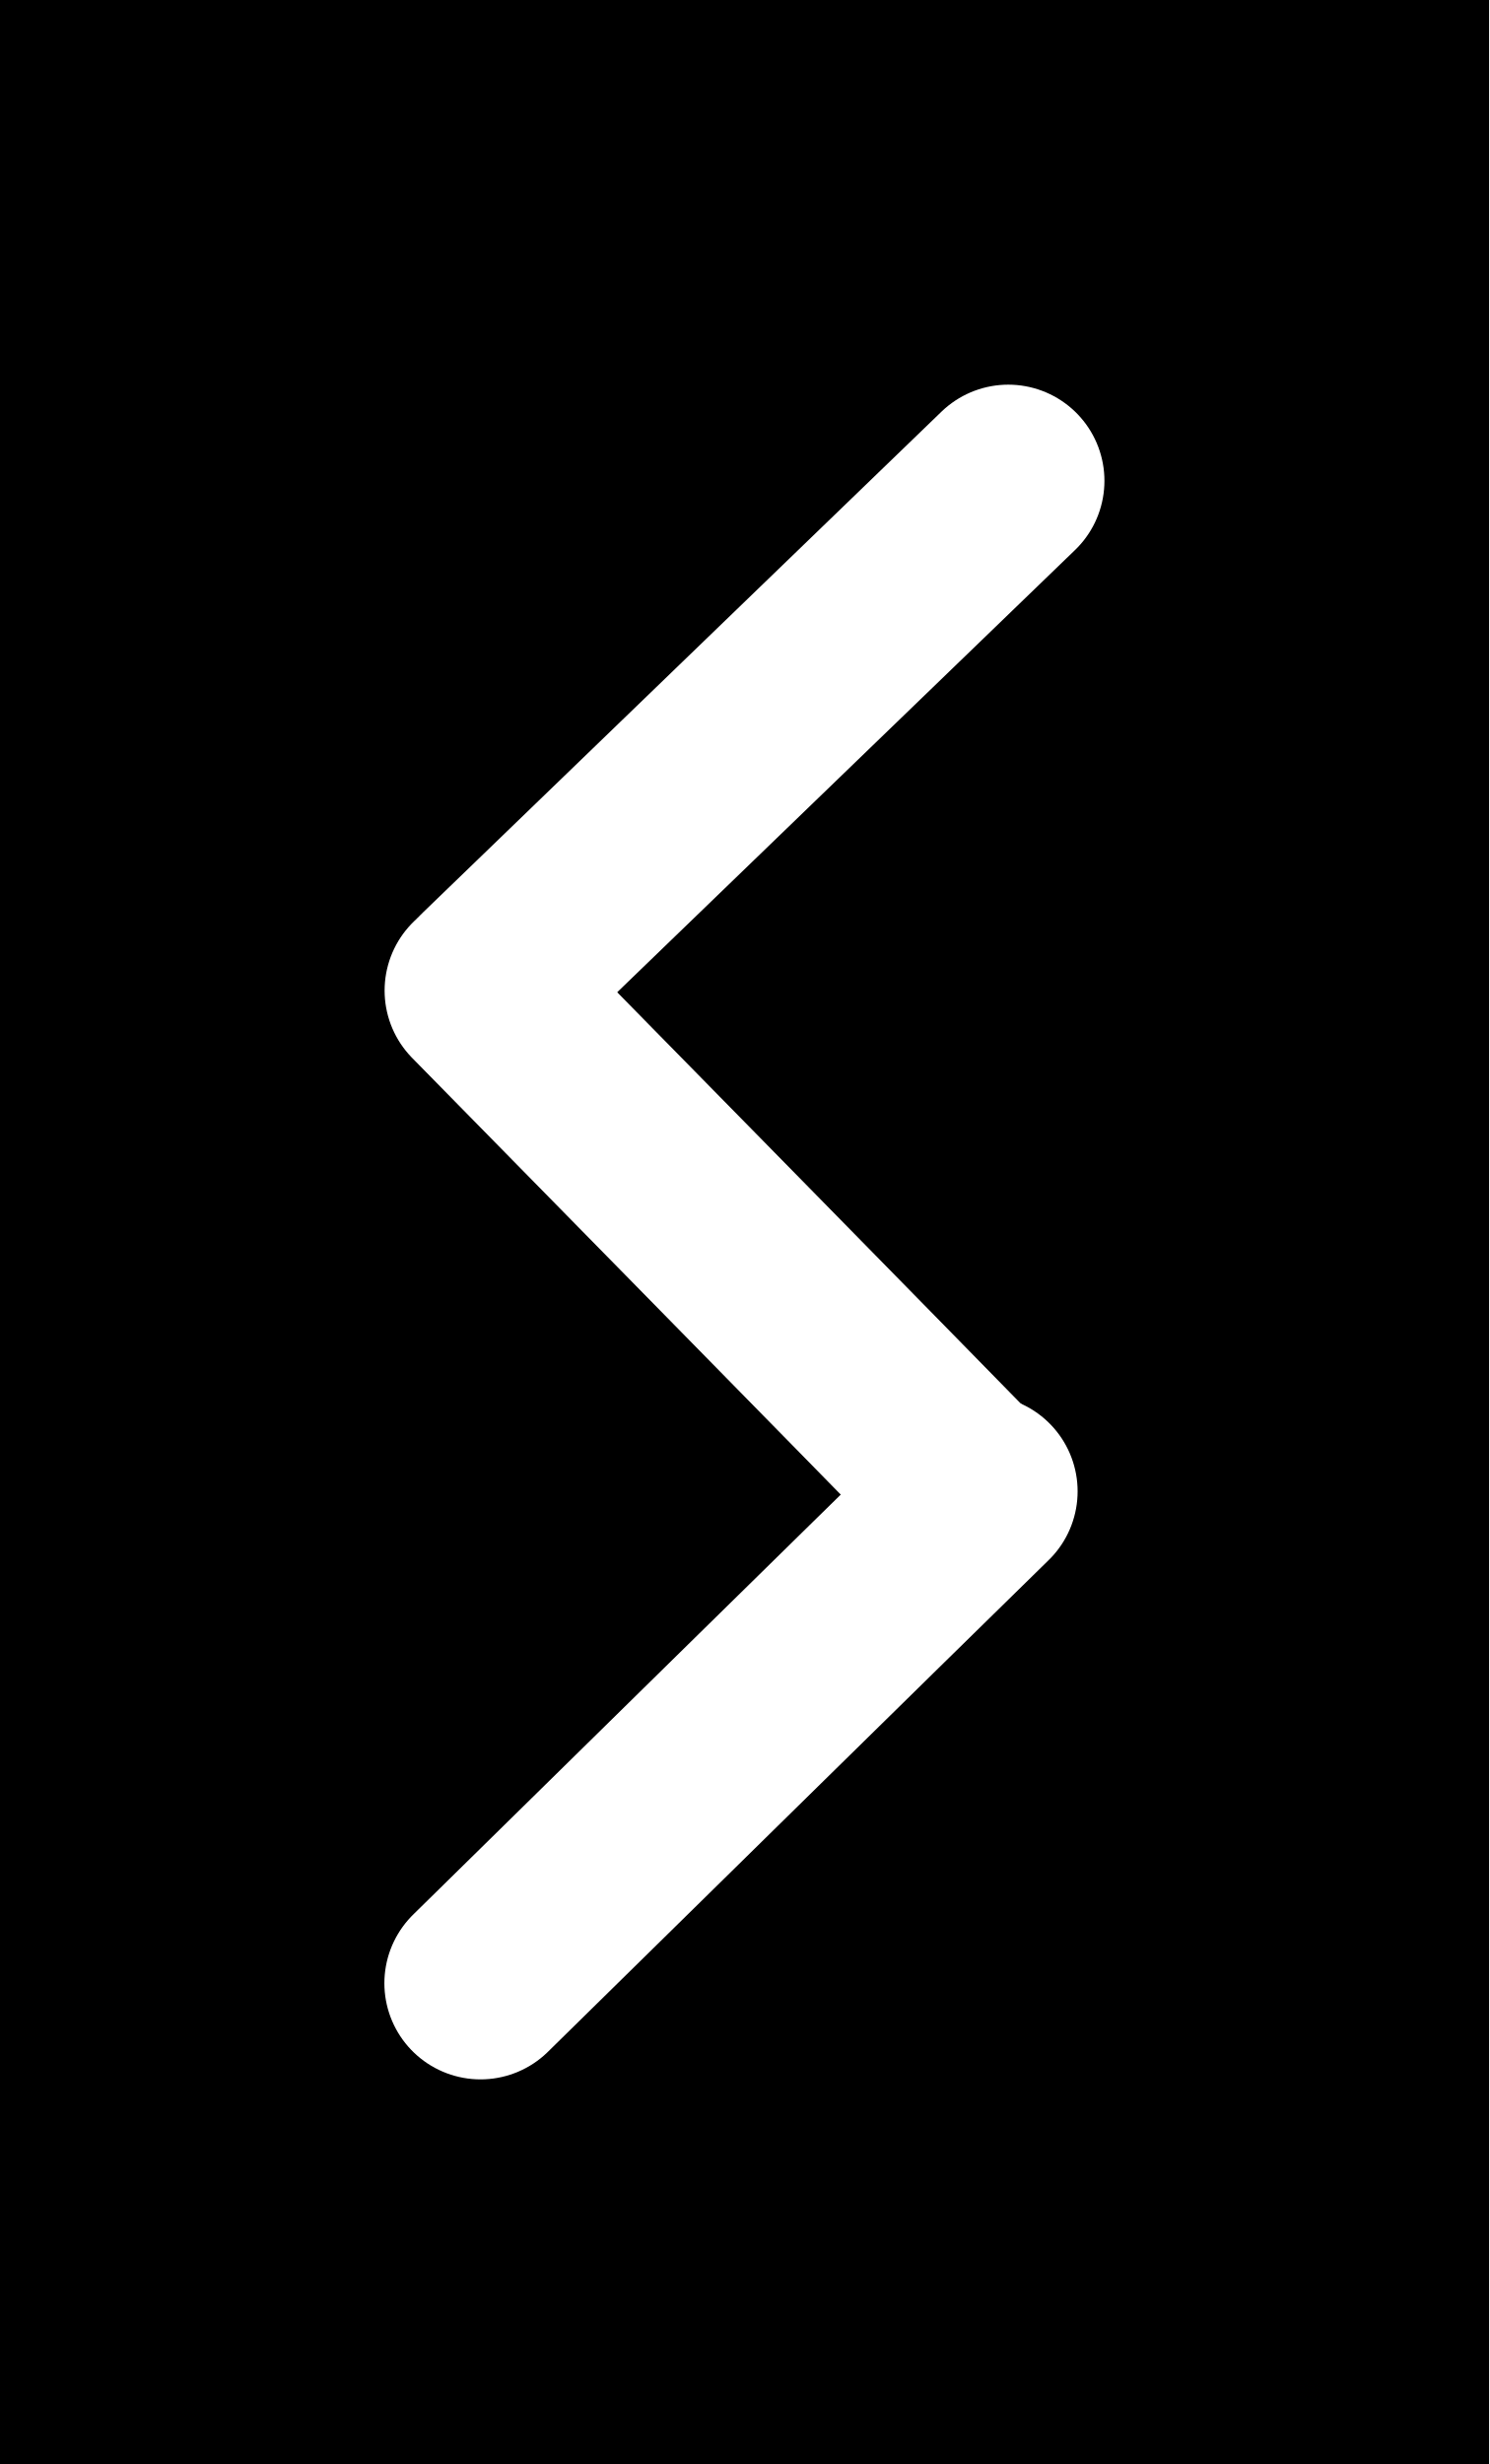
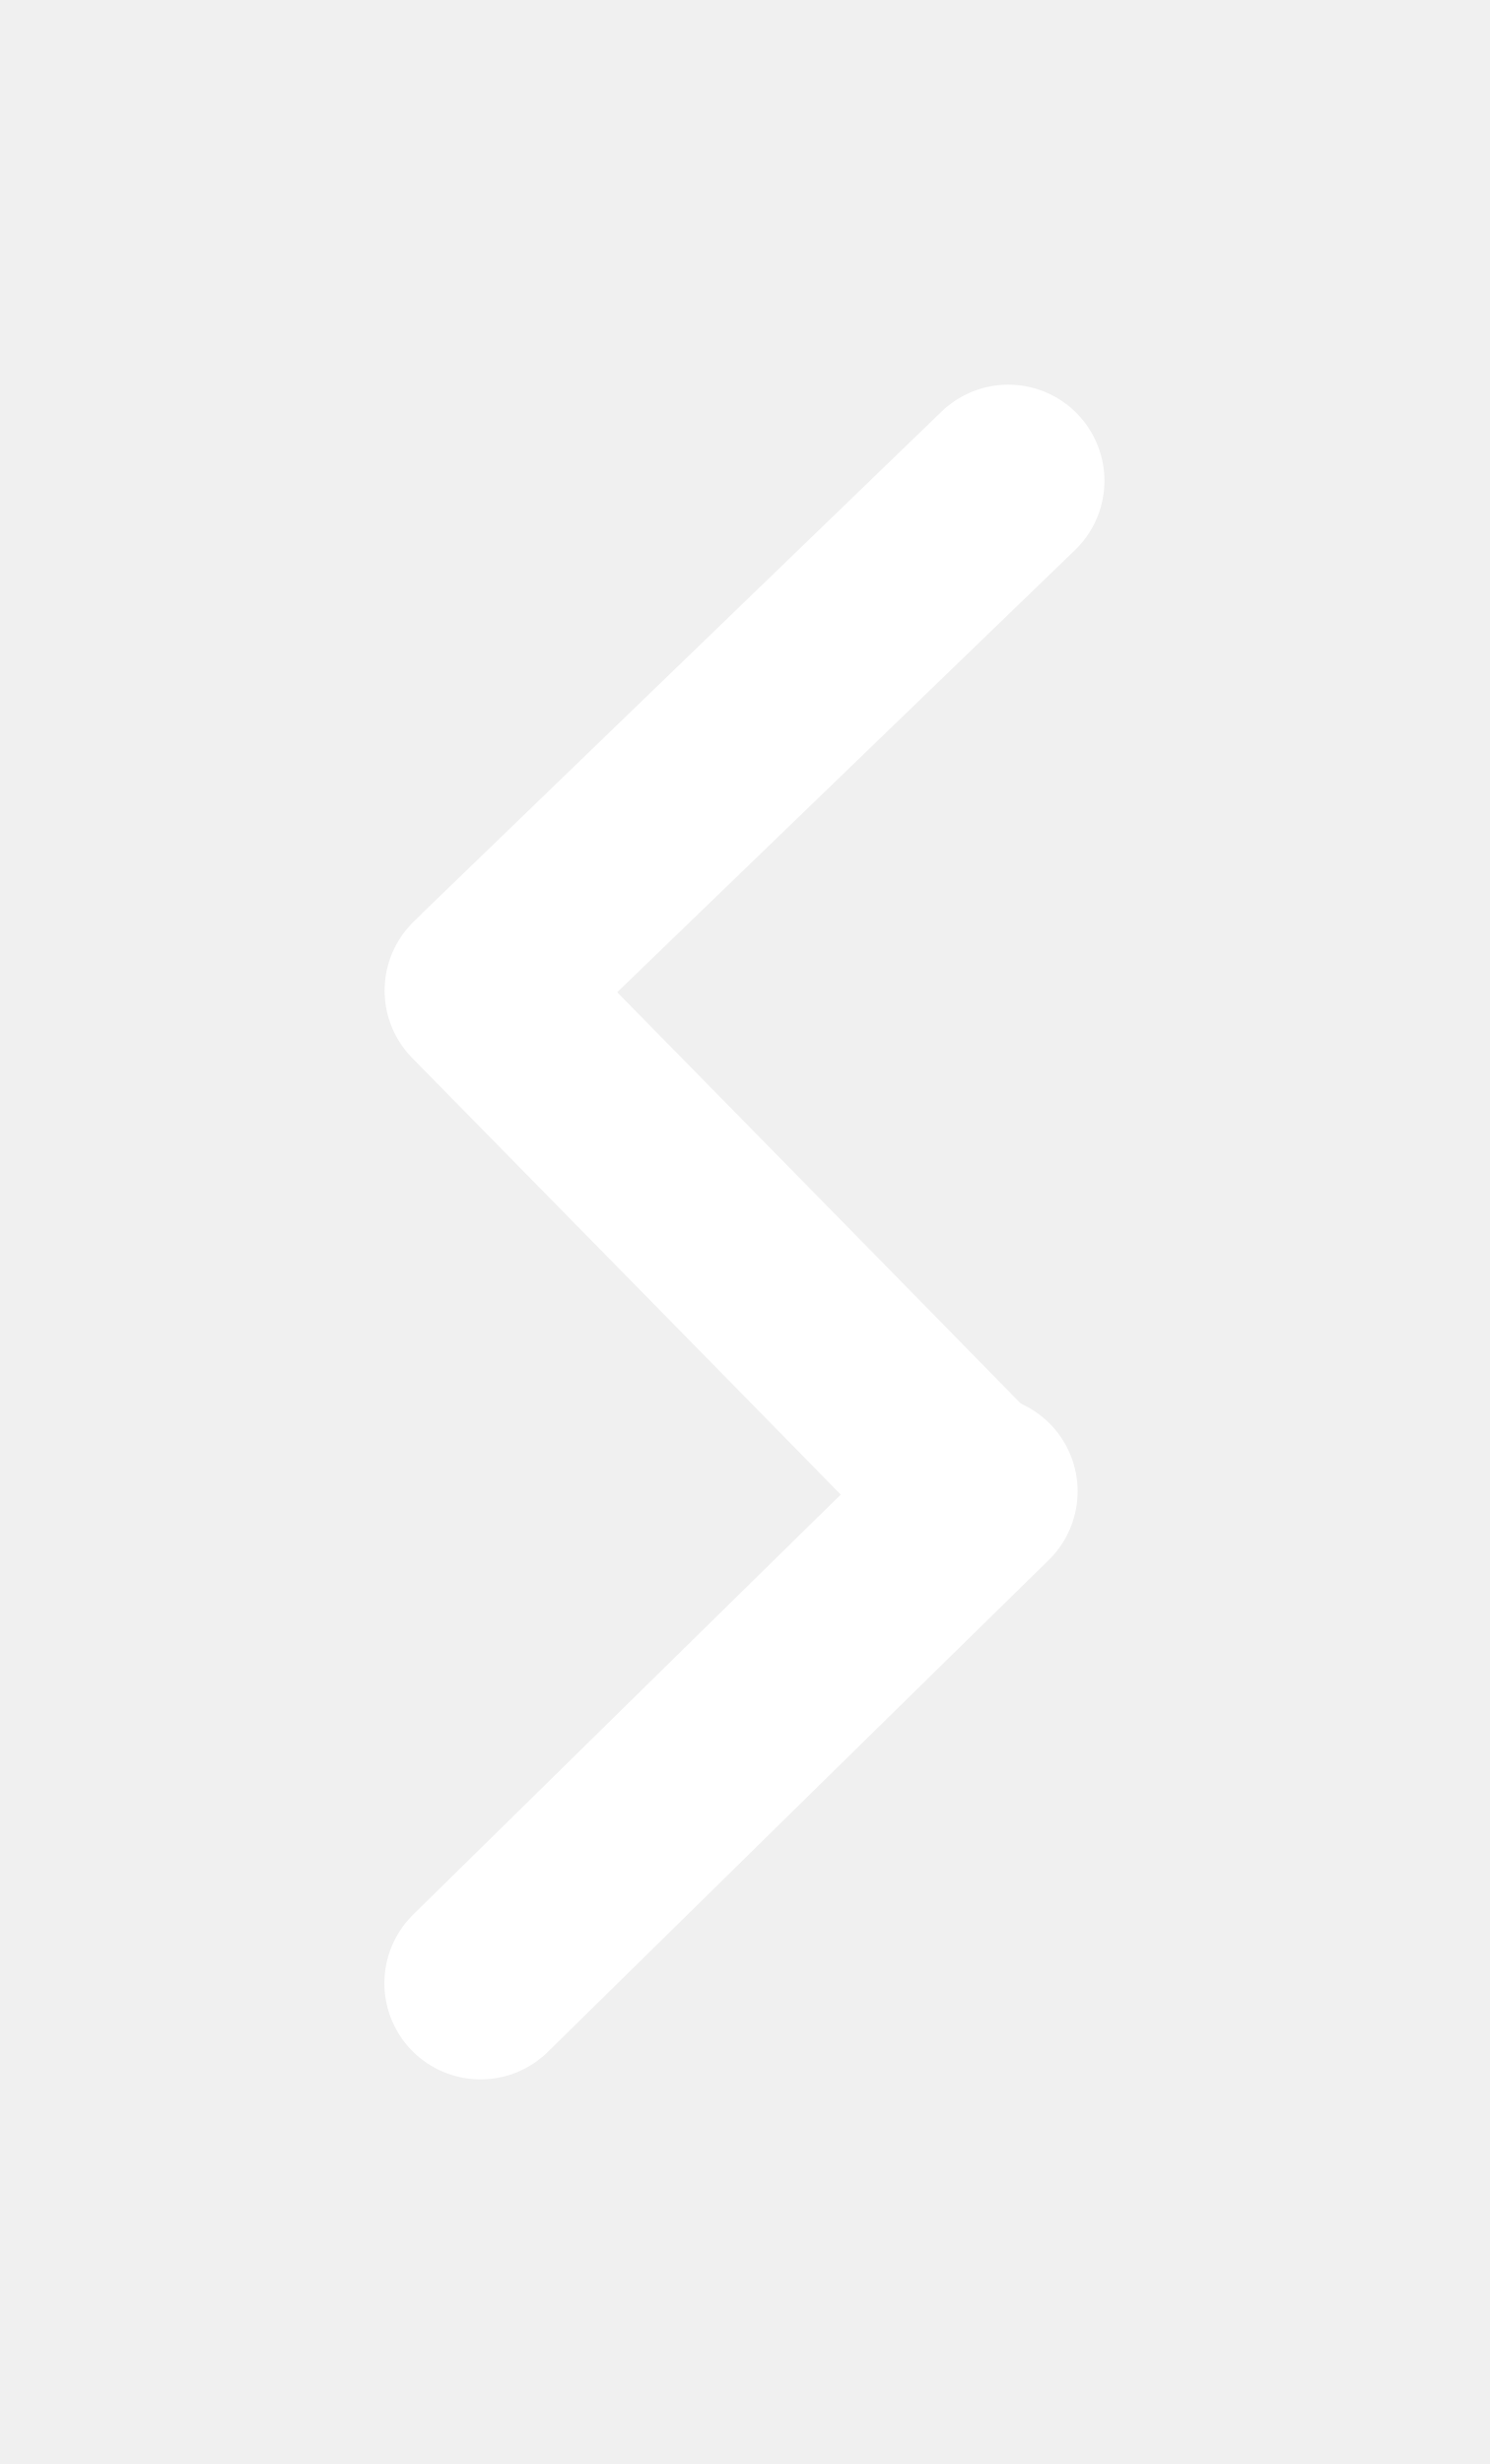
<svg xmlns="http://www.w3.org/2000/svg" version="1.1" viewBox="0 0 30.973 51.246" width="92.92" height="153.739">
  <defs>
    <style class="style-fonts">
      </style>
  </defs>
-   <rect x="0" y="0" width="30.973" height="51.246" fill="#000" />
+   <rect x="0" y="0" width="30.973" height="51.246" fill="none" />
  <g stroke-linecap="round">
    <g transform="translate(20.97336 10) rotate(0 -5.393684 5.207695)">
      <path d="M0 0 C-1.8 1.74, -8.99 8.68, -10.79 10.42 M0 0 C-1.8 1.74, -8.99 8.68, -10.79 10.42" stroke="#ffffff" stroke-width="4" fill="none" />
    </g>
  </g>
  <mask />
  <g stroke-linecap="round">
    <g transform="translate(10 20.60138) rotate(0 5.021706 5.1147)">
      <path d="M0 0 C1.67 1.7, 8.37 8.52, 10.04 10.23 M0 0 C1.67 1.7, 8.37 8.52, 10.04 10.23" stroke="#ffffff" stroke-width="4" fill="none" />
    </g>
  </g>
  <mask />
  <g stroke-linecap="round">
    <g transform="translate(20.41539 31.01677) rotate(0 -5.207695 5.1147)">
      <path d="M0 0 C-1.74 1.7, -8.68 8.52, -10.42 10.23 M0 0 C-1.74 1.7, -8.68 8.52, -10.42 10.23" stroke="#ffffff" stroke-width="4" fill="none" />
    </g>
  </g>
  <mask />
</svg>
